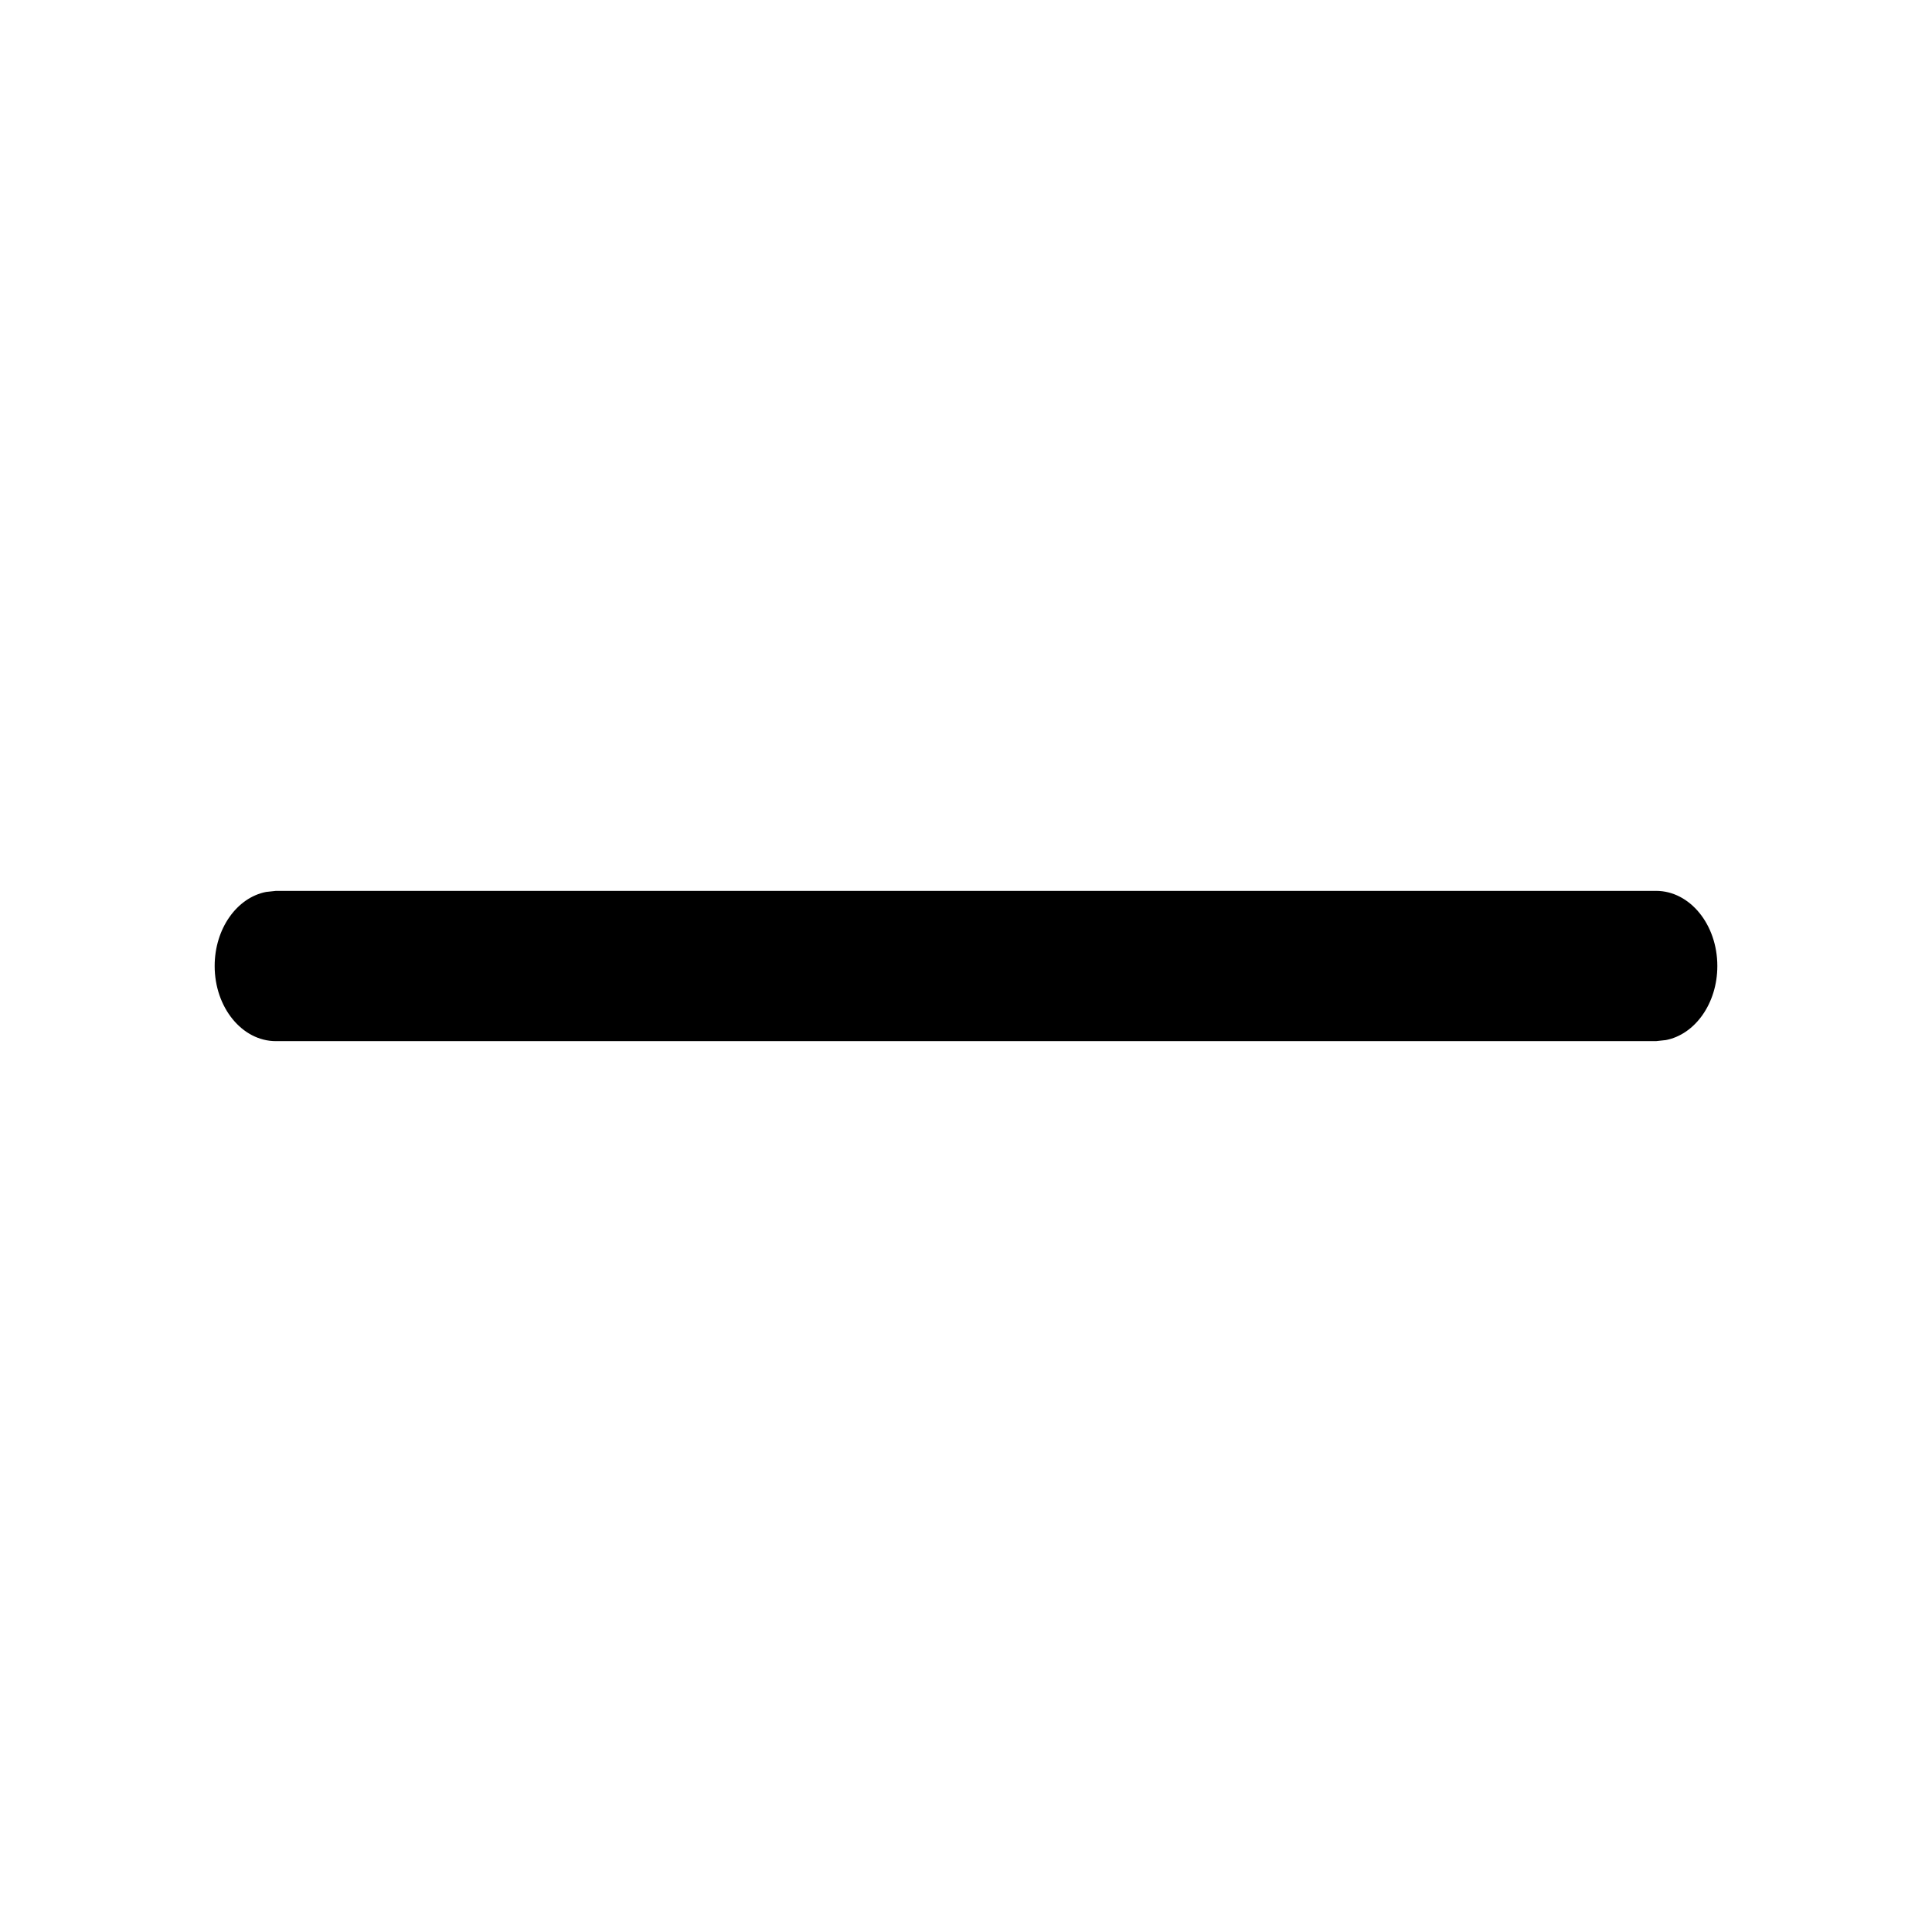
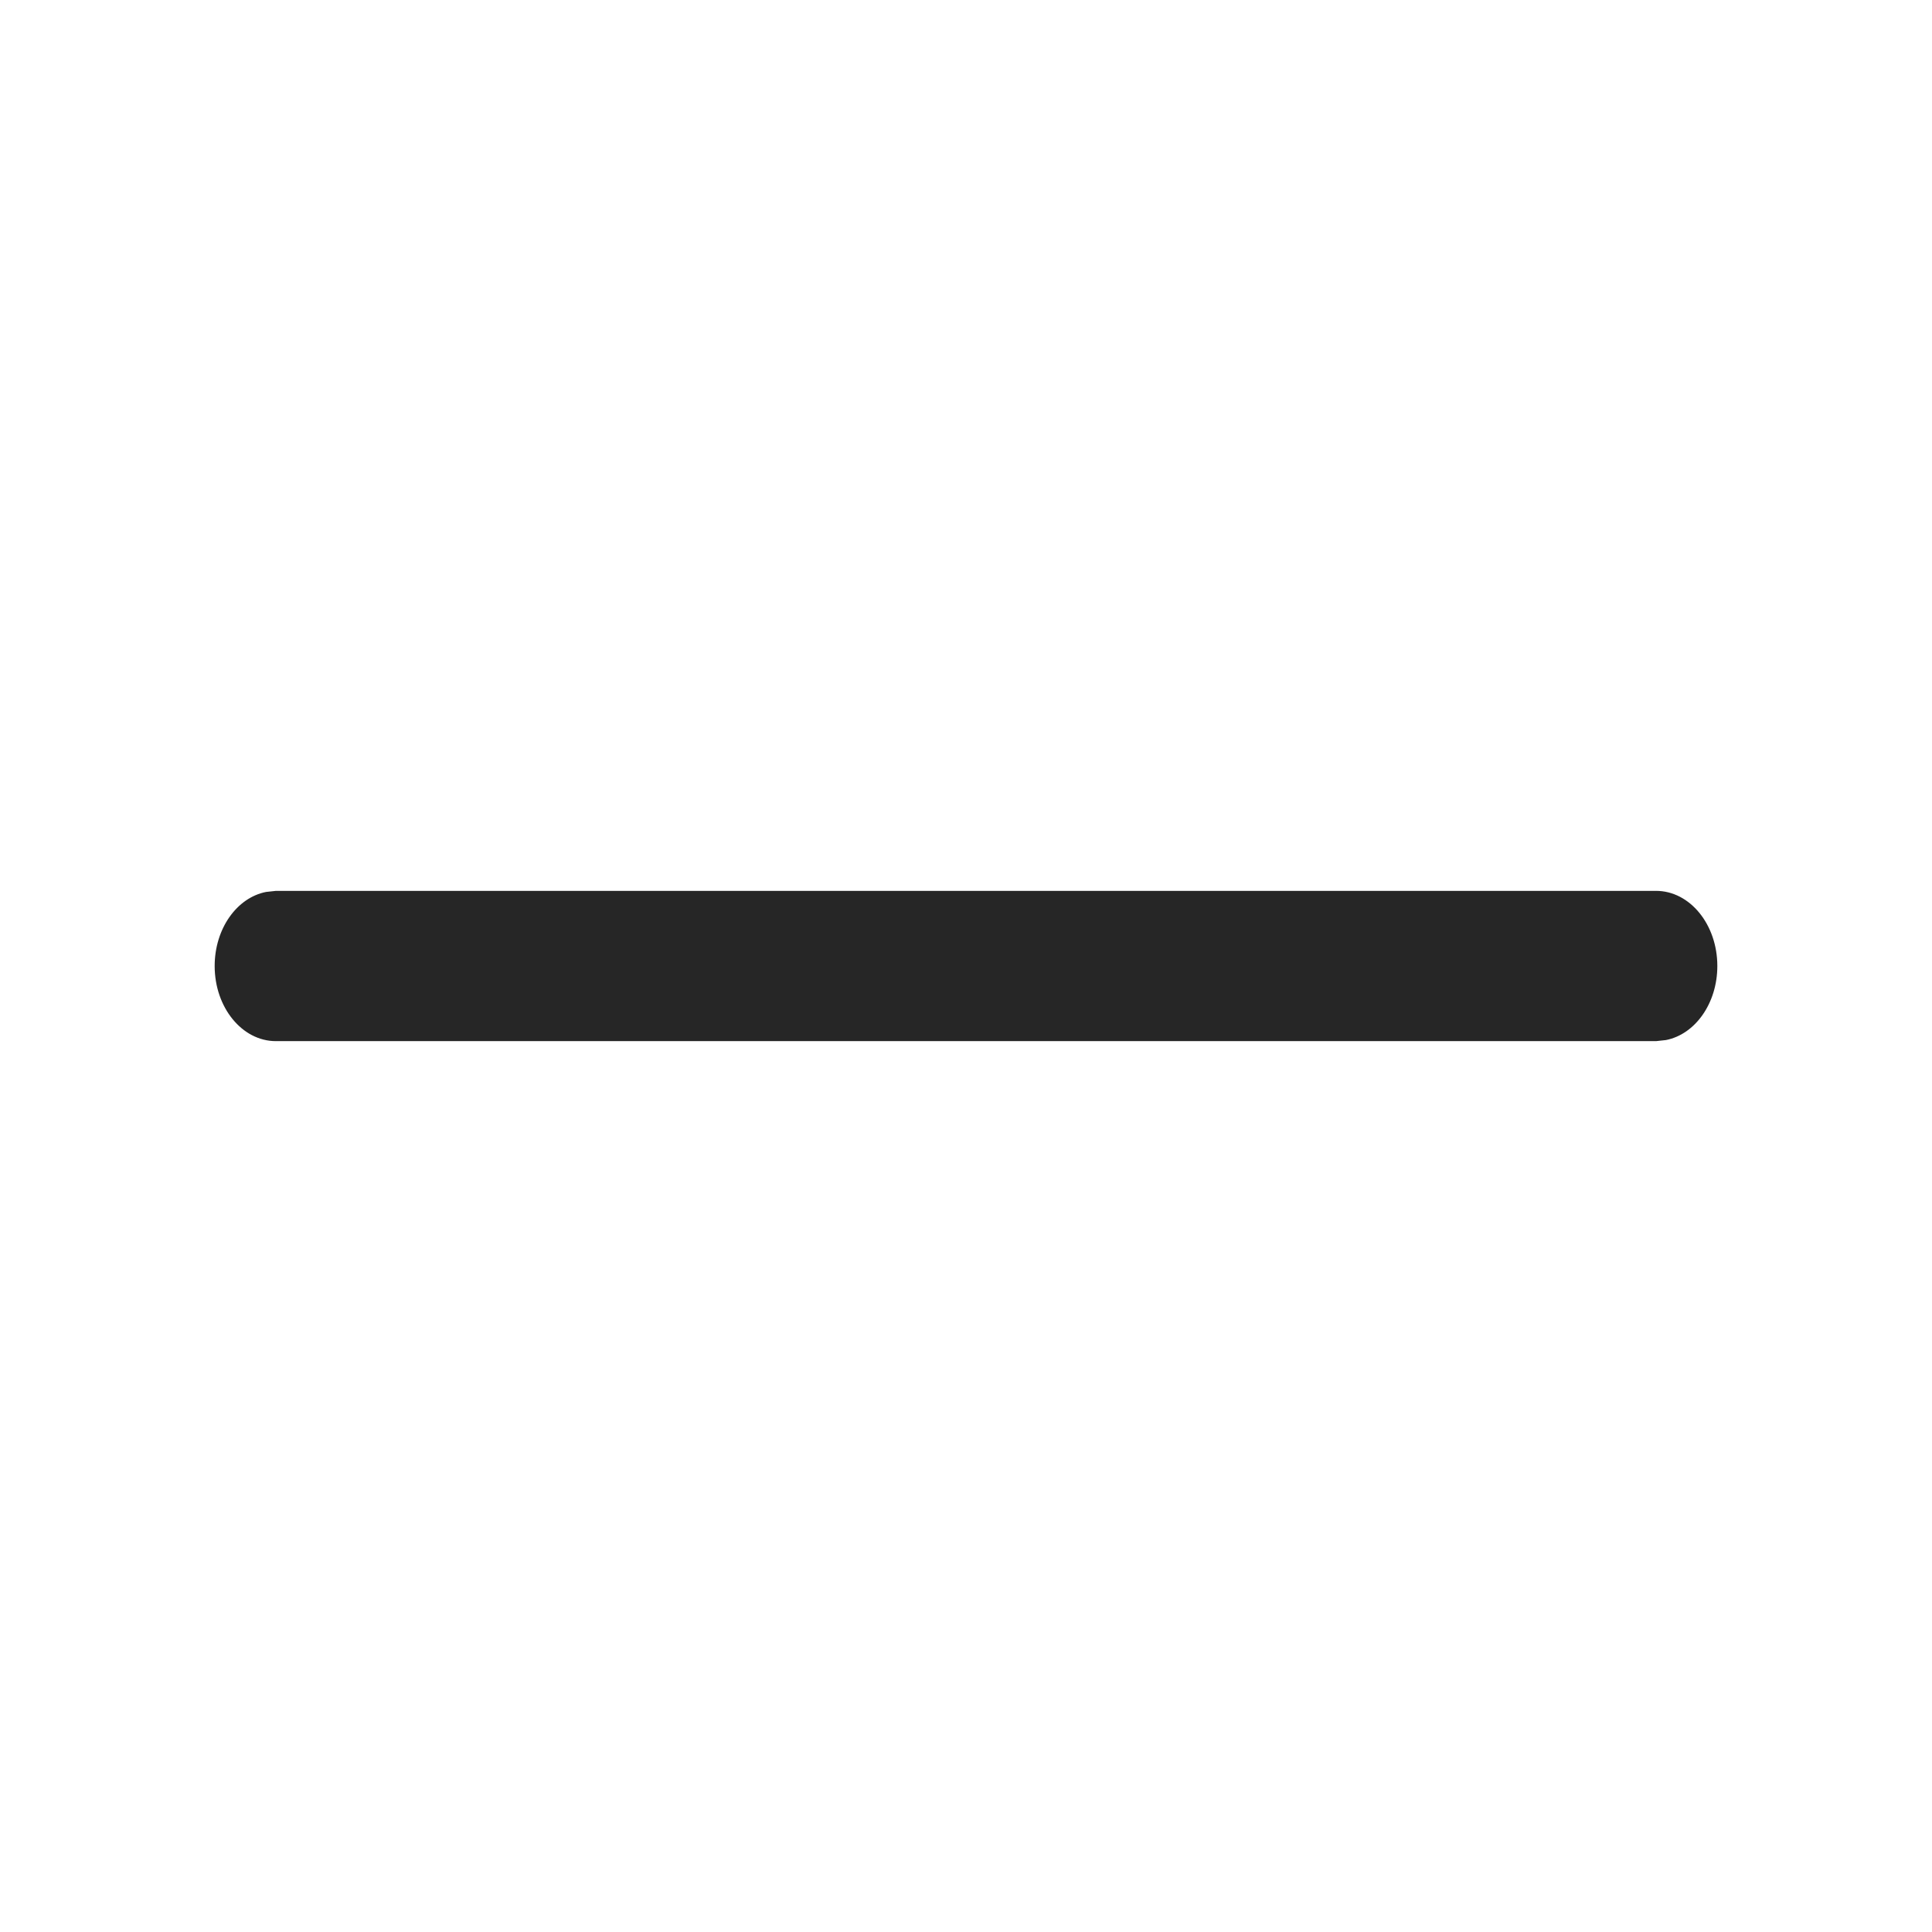
- <svg xmlns="http://www.w3.org/2000/svg" viewBox="0 0 1024 1024" fill="currentColor">
-   <path d="M877.739 472.178c17.92 0 32.484 17.806 32.484 39.822 0 19.797-11.776 36.238-27.25 39.253l-5.234 0.569H146.204C128.341 551.822 113.778 534.016 113.778 512c0-19.797 11.776-36.238 27.25-39.253l5.234-0.569H877.796z" />
+ <svg xmlns="http://www.w3.org/2000/svg" class="icon" viewBox="0 0 1024 1024" version="1.1" width="1024" height="1024">
+   <path d="M877.739 472.178c17.92 0 32.484 17.806 32.484 39.822 0 19.797-11.776 36.238-27.25 39.253l-5.234 0.569H146.204C128.341 551.822 113.778 534.016 113.778 512c0-19.797 11.776-36.238 27.25-39.253l5.234-0.569H877.796z" fill="#262626" />
</svg>
